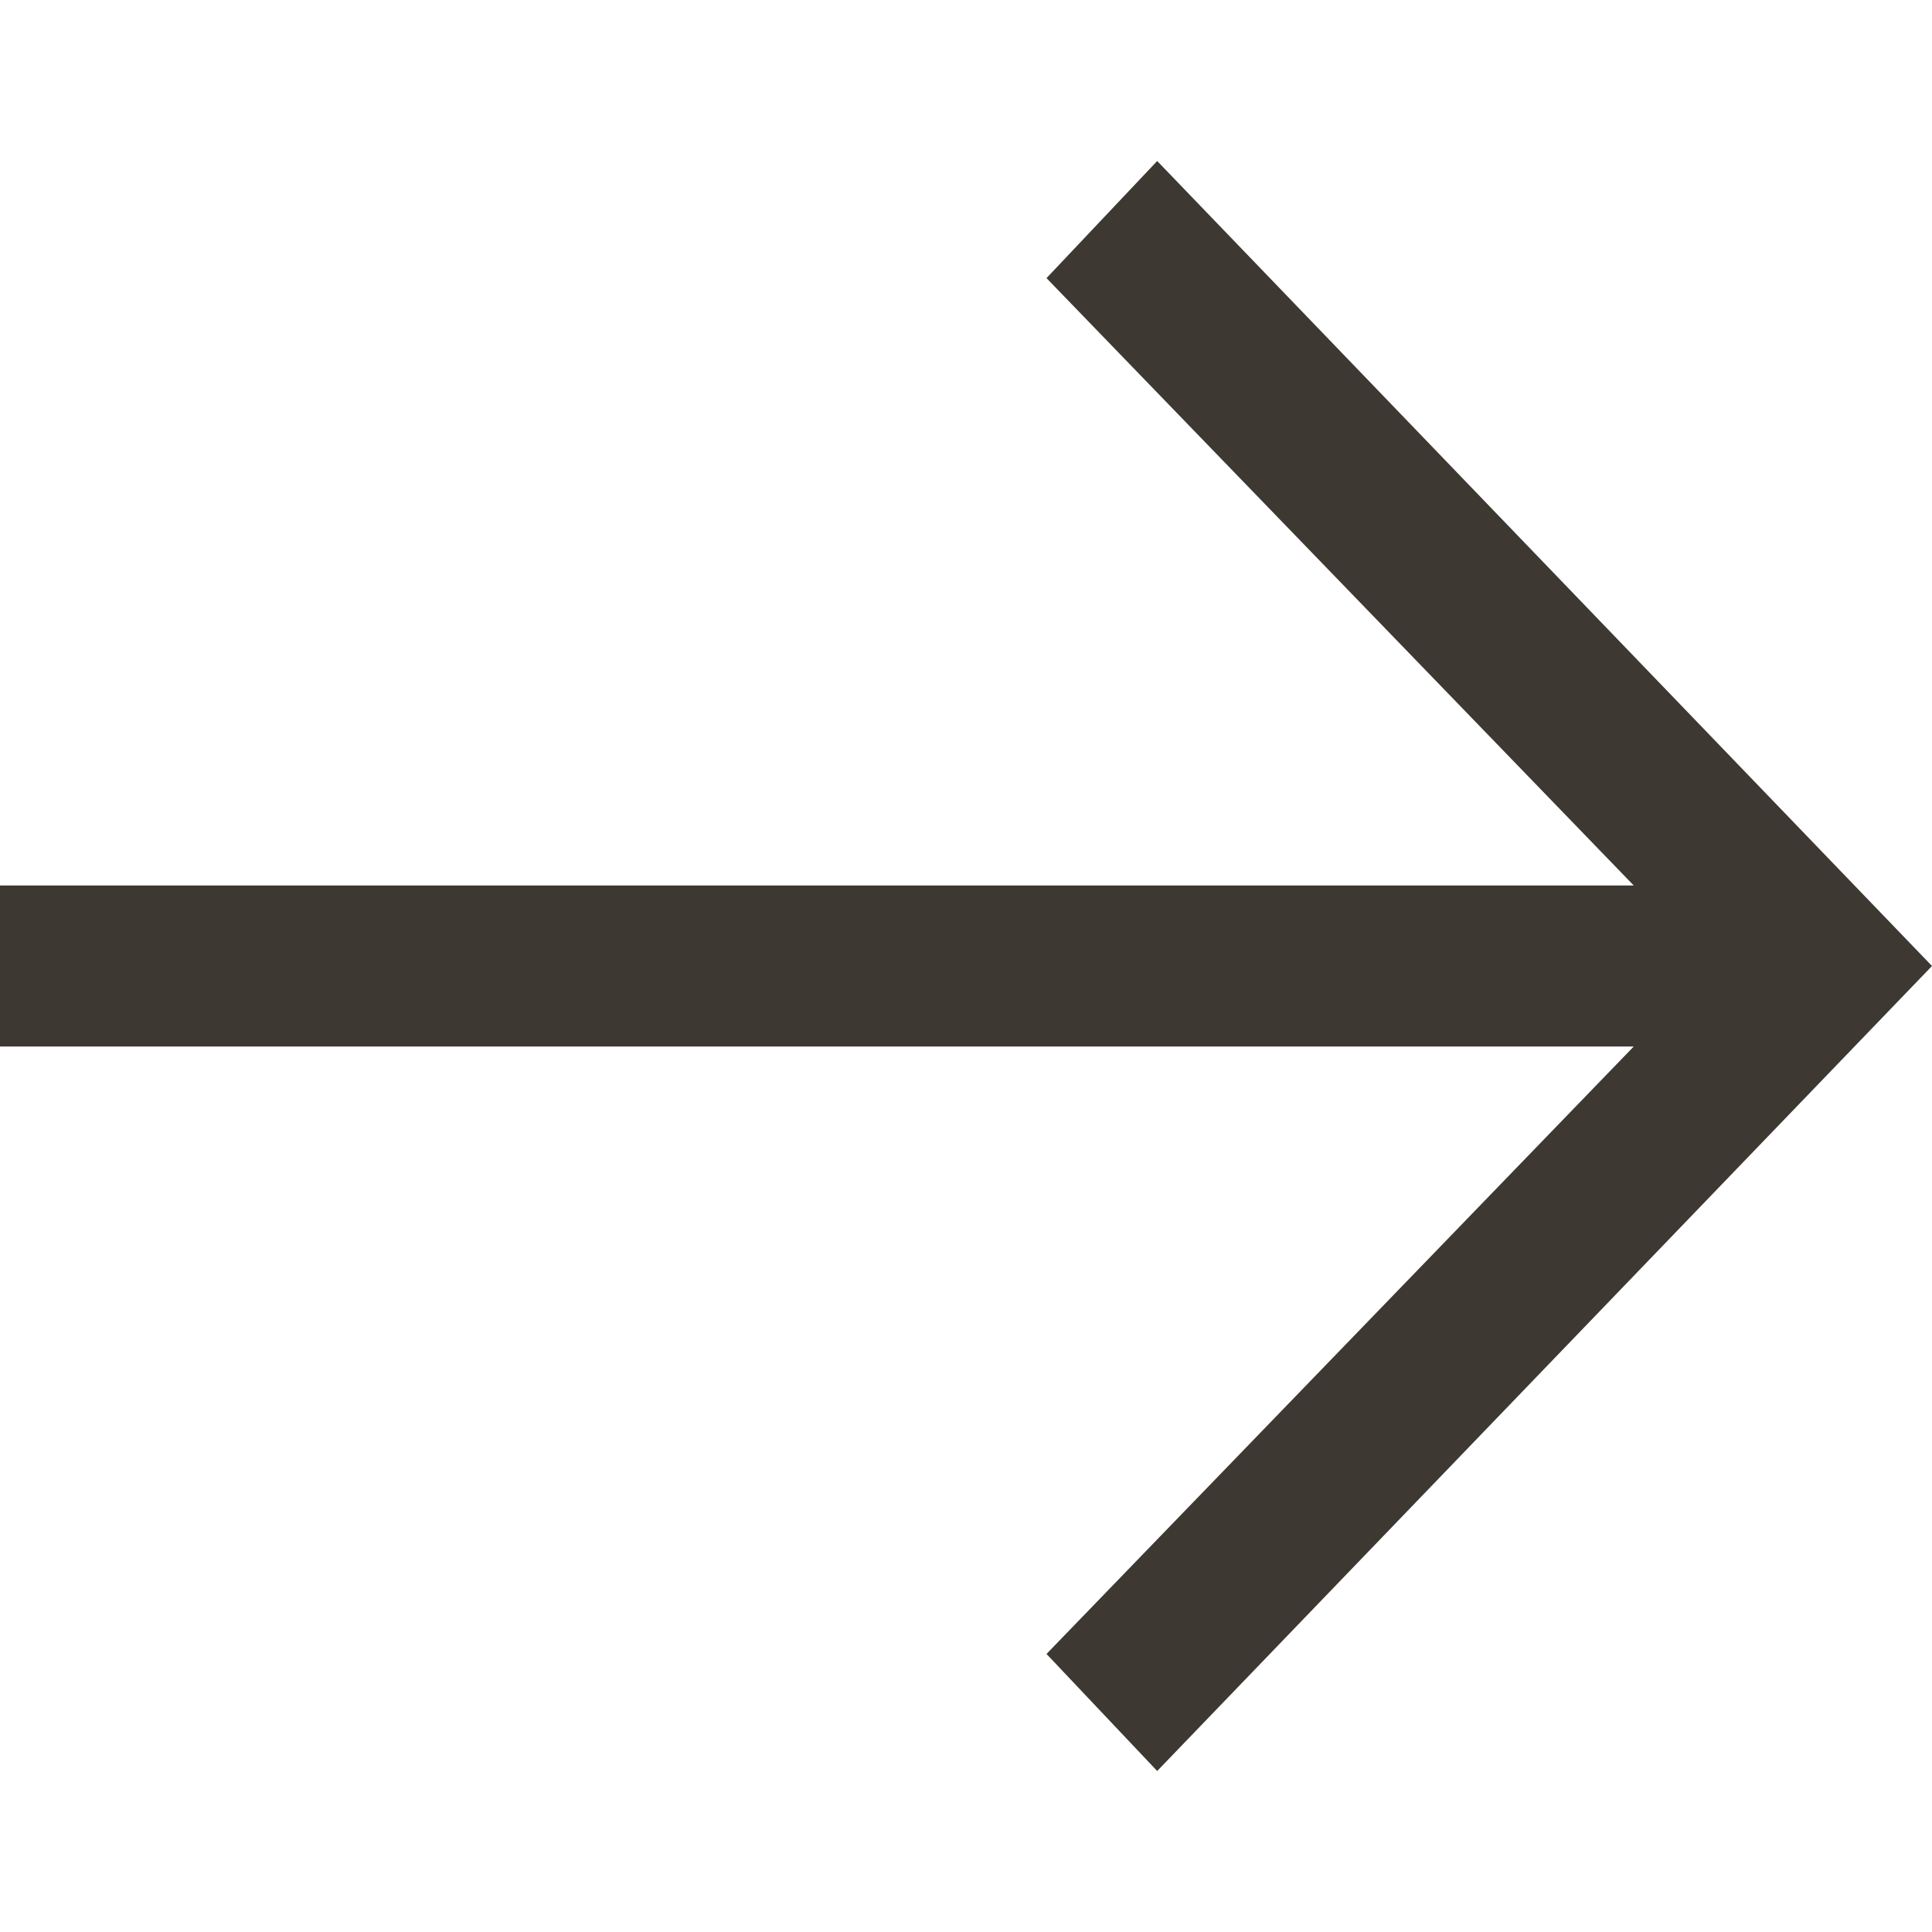
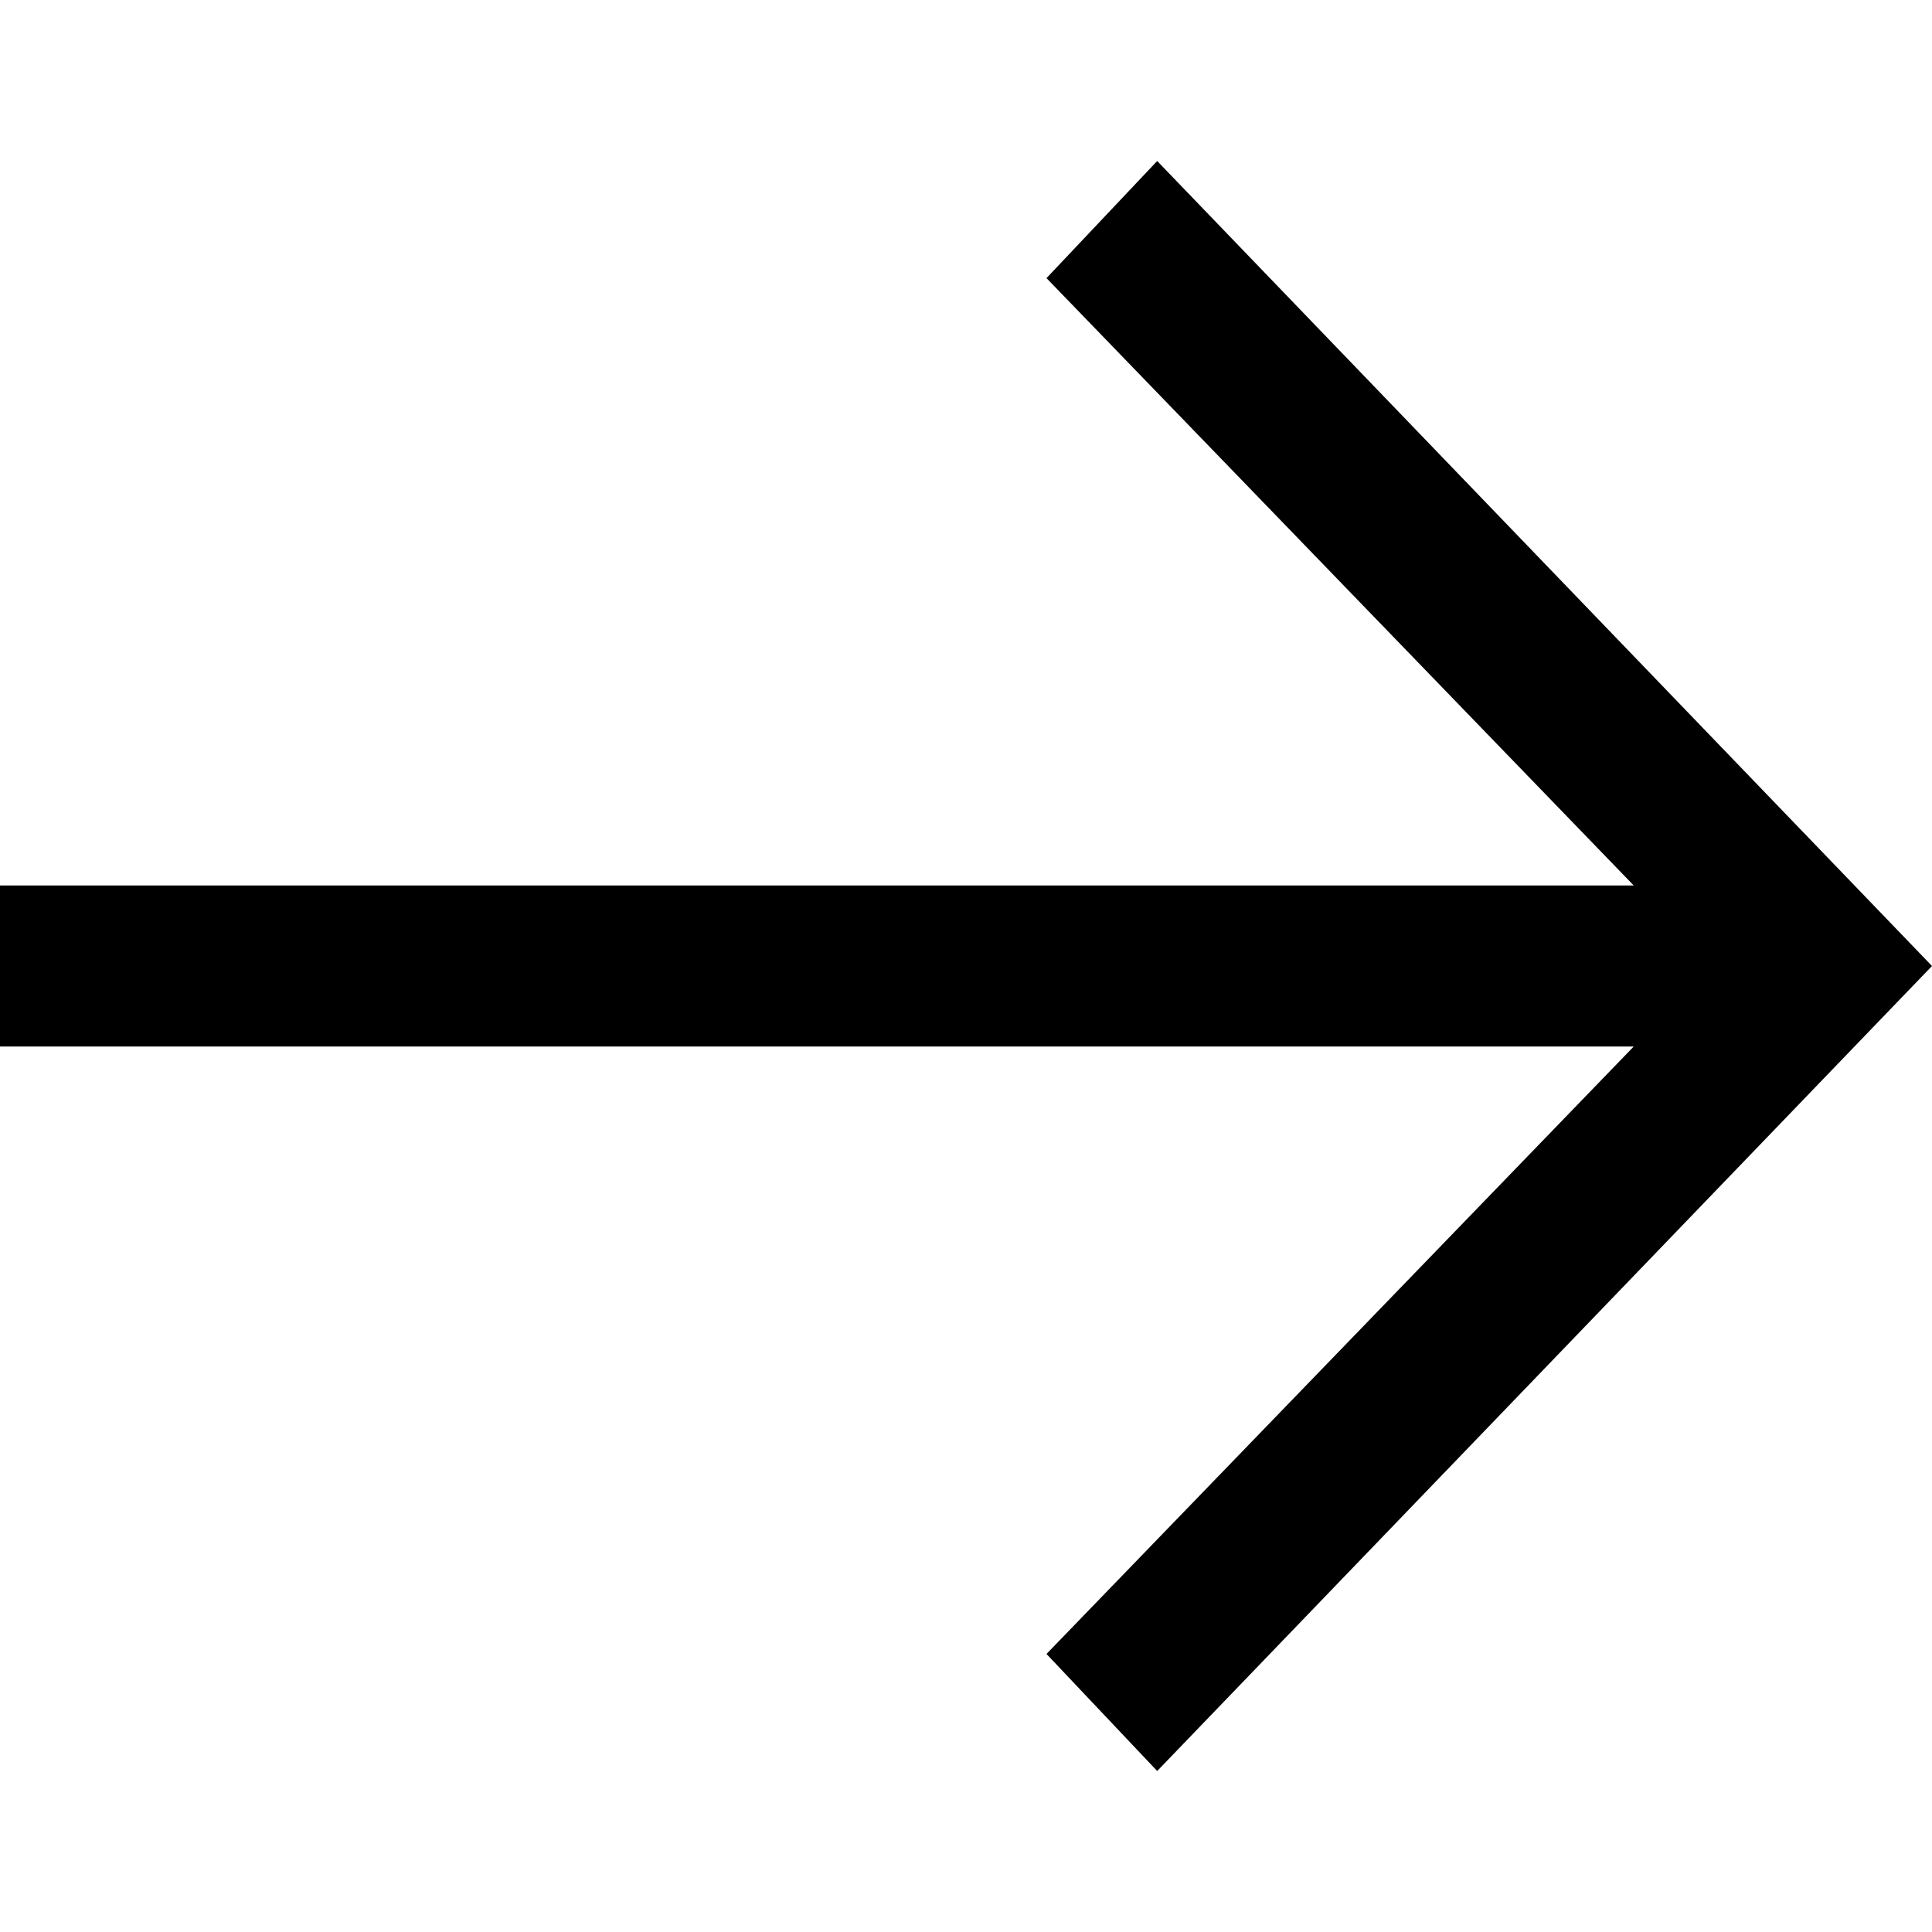
- <svg xmlns="http://www.w3.org/2000/svg" width="24" height="24" viewBox="0 0 24 24" fill="none">
-   <path fill-rule="evenodd" clip-rule="evenodd" d="M0 13L20.295 13L13 20.546L14.375 22L24 12L14.375 2L13 3.455L20.295 11L0 11L0 13Z" fill="#3E3832" />
+ <svg xmlns="http://www.w3.org/2000/svg" width="1em" height="1em" viewBox="0 0 24 24" fill="none">
+   <path fill-rule="evenodd" clip-rule="evenodd" d="M0 13L20.295 13L13 20.546L14.375 22L24 12L14.375 2L13 3.455L20.295 11L0 11L0 13Z" fill="currentColor" />
</svg>
